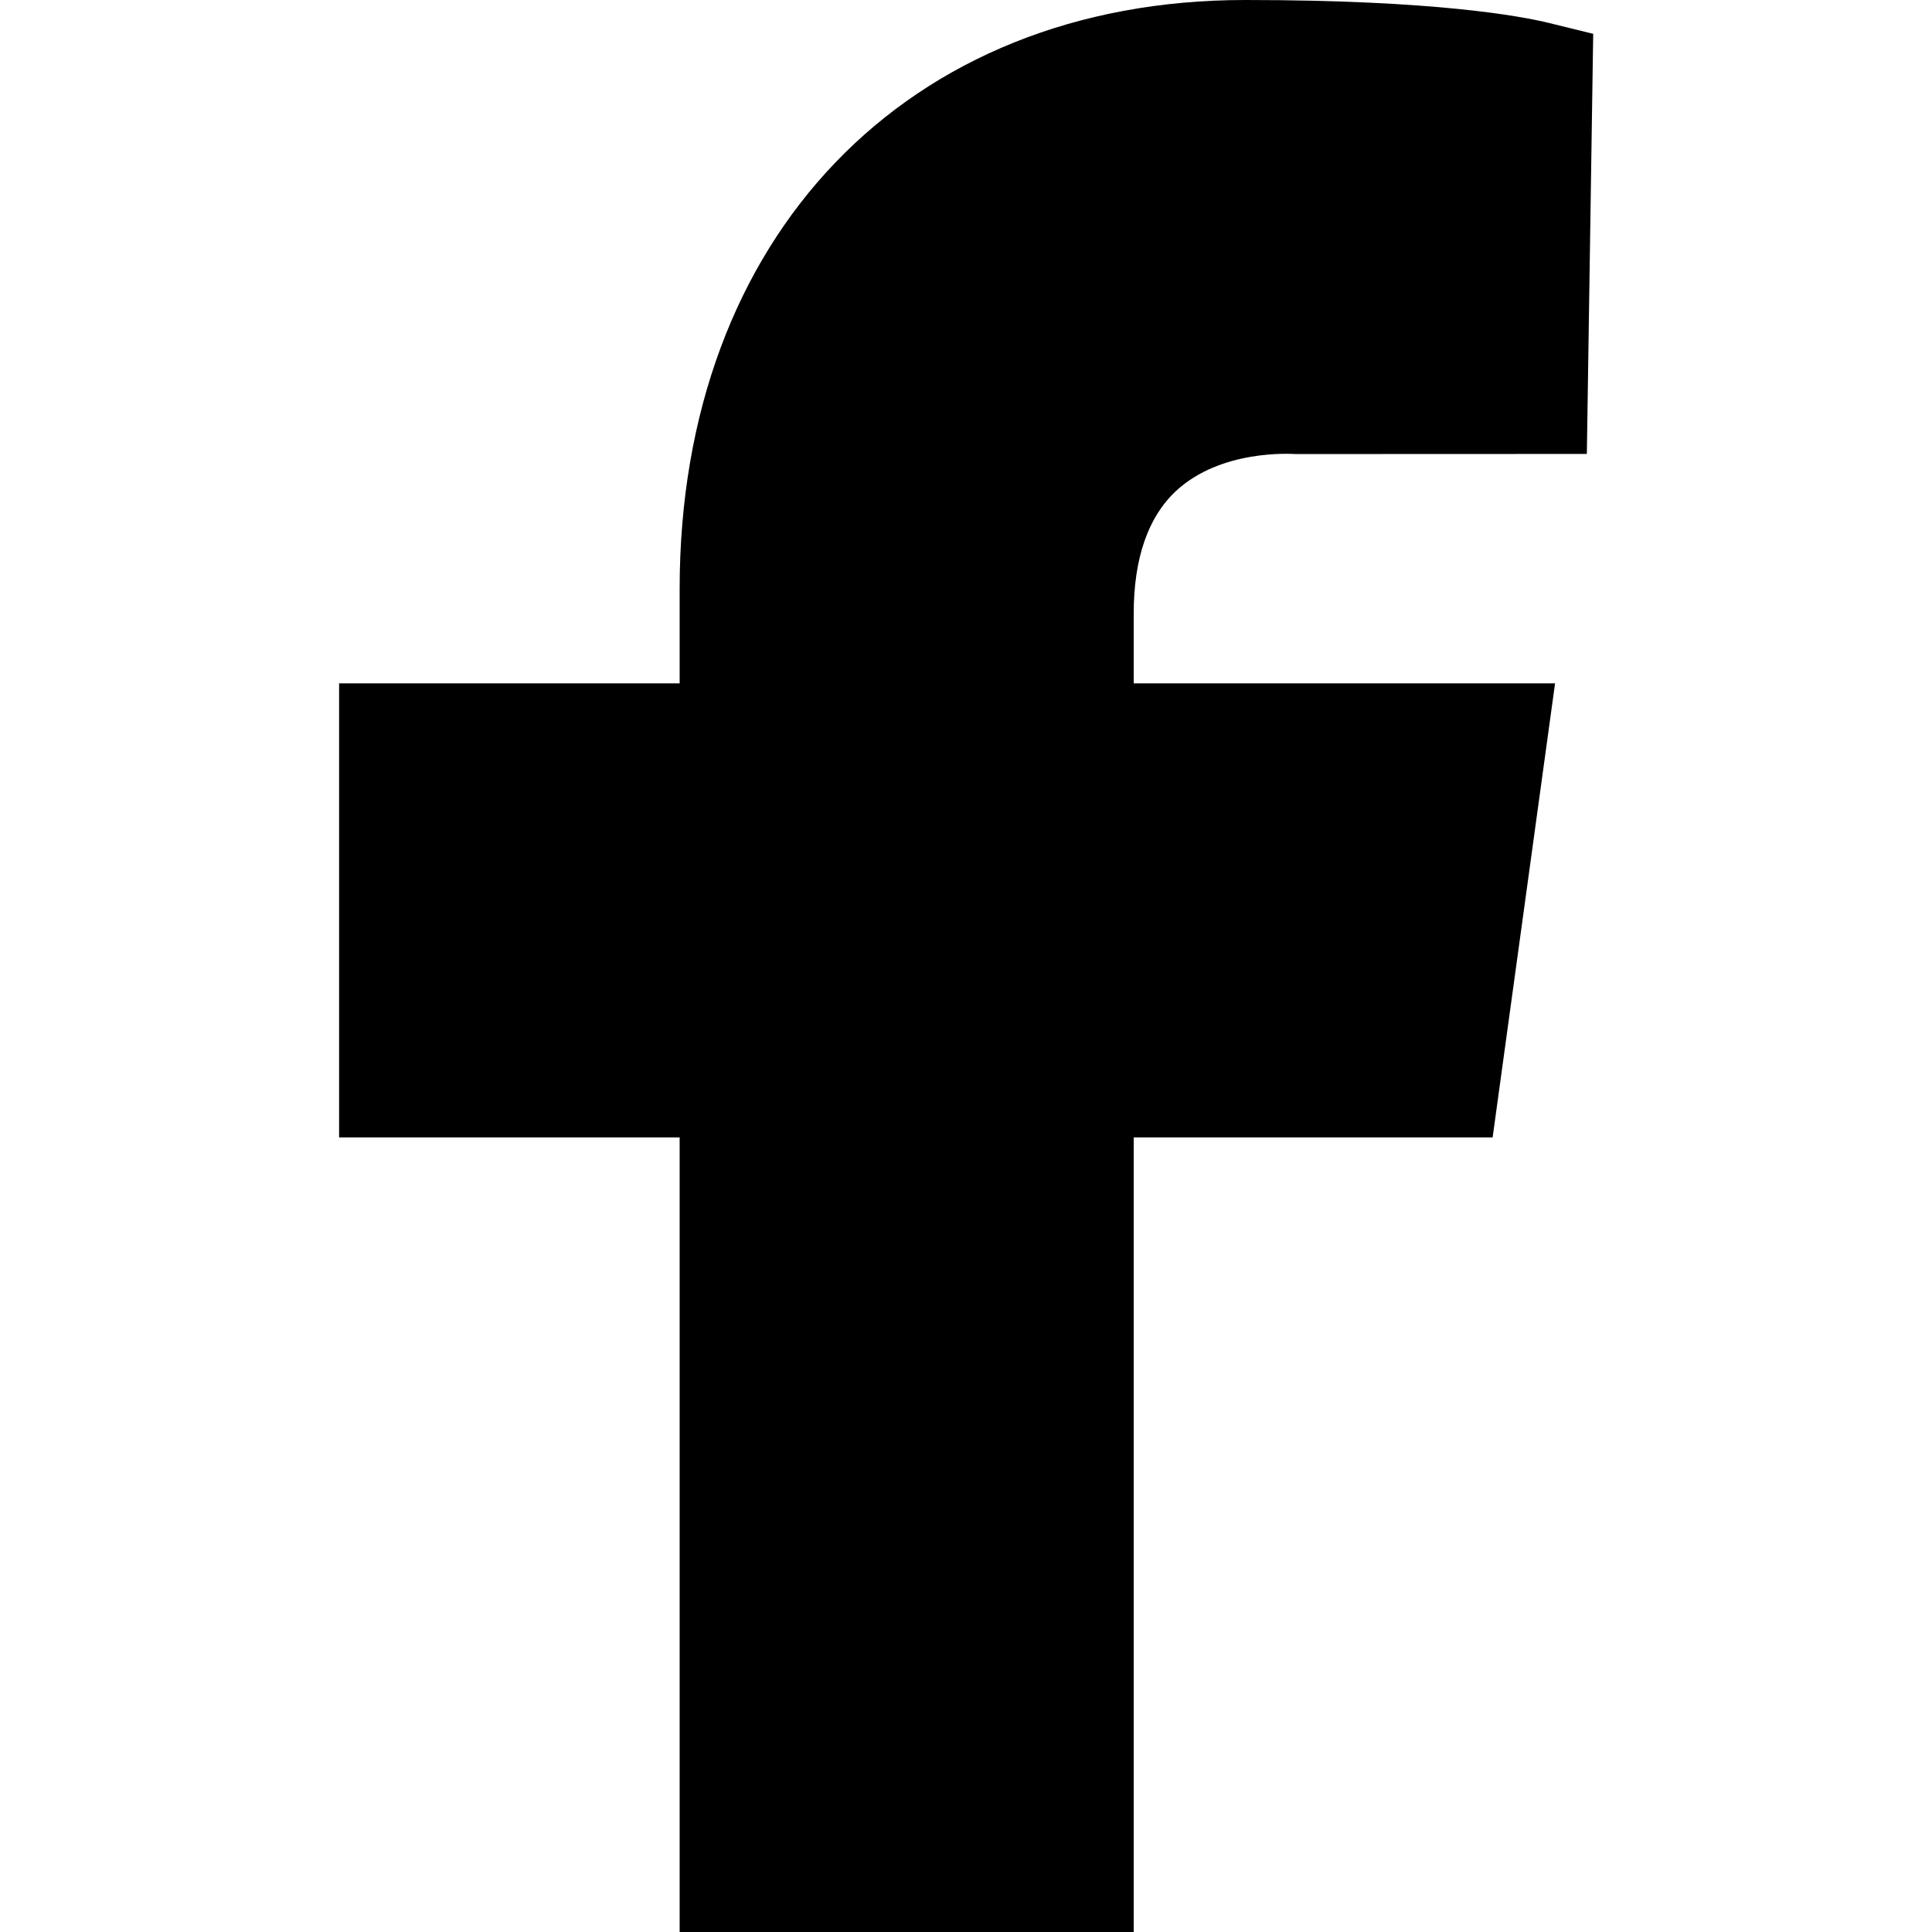
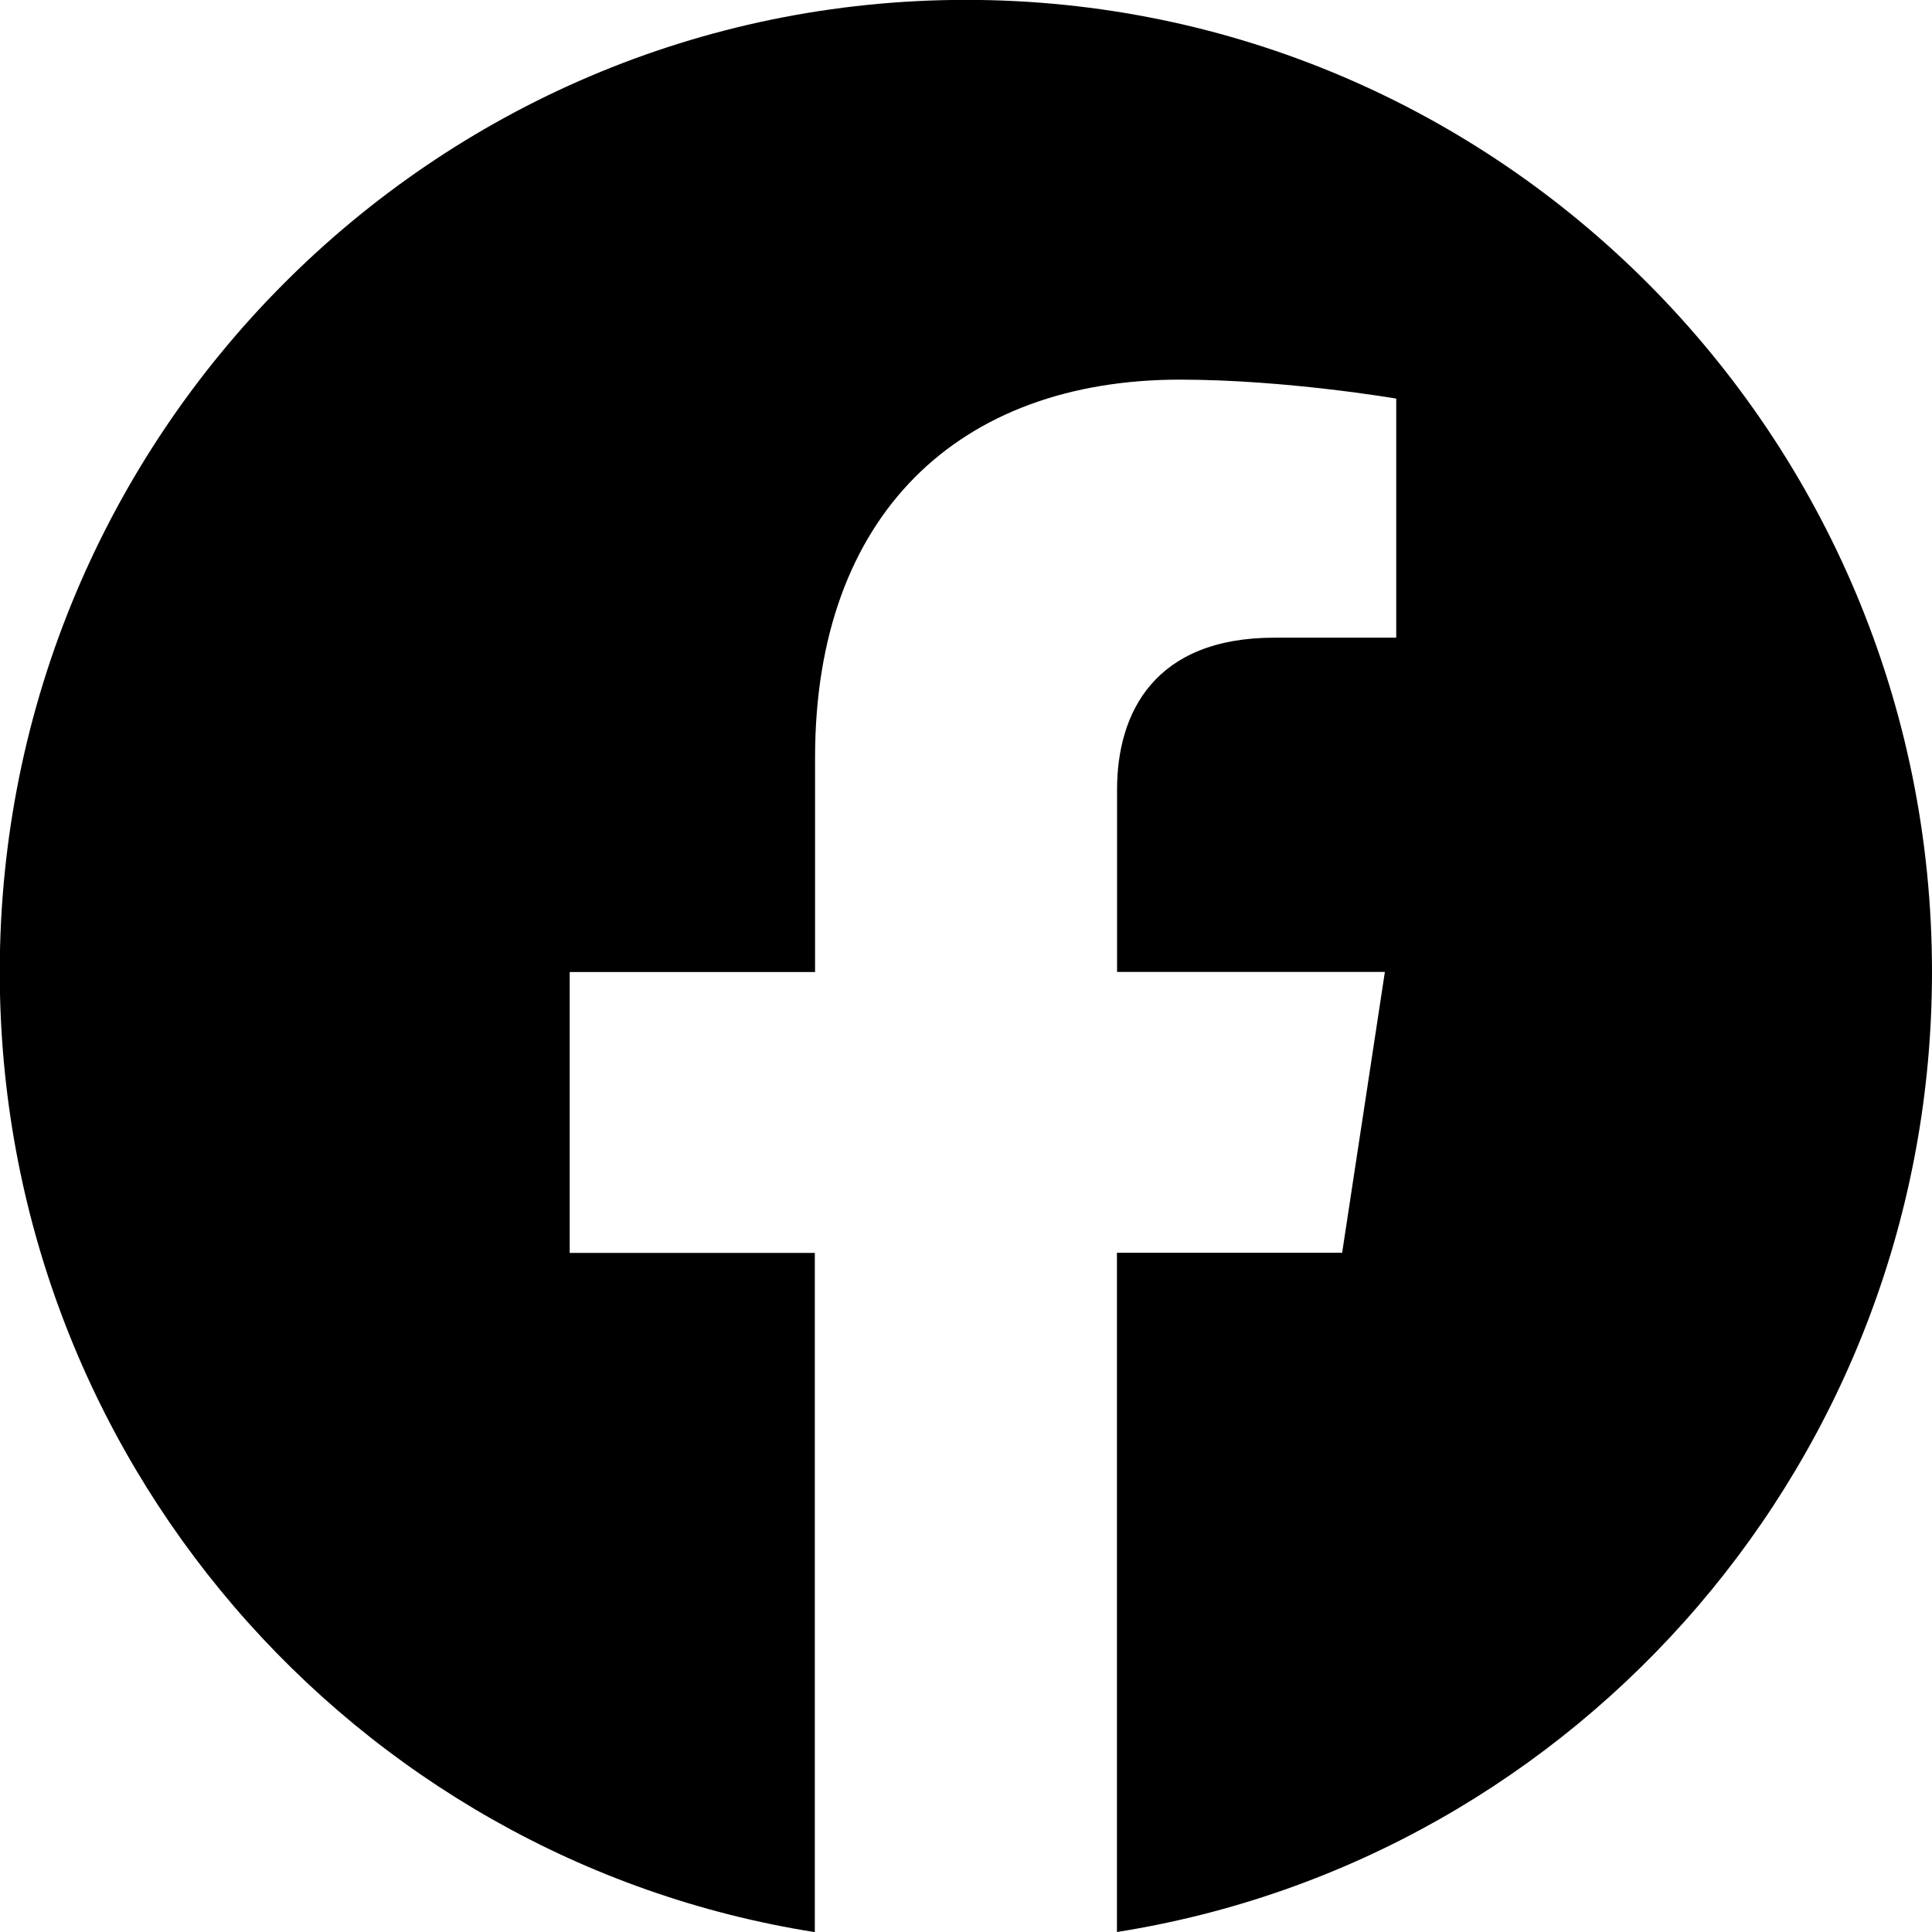
- <svg xmlns="http://www.w3.org/2000/svg" fill="currentColor" width="800px" height="800px" viewBox="0 0 1920 1920">
-   <path d="M1168.737 487.897c44.672-41.401 113.824-36.889 118.9-36.663l289.354-.113 6.317-417.504L1539.65 22.9C1511.675 16.02 1426.053 0 1237.324 0 901.268 0 675.425 235.206 675.425 585.137v93.97H337v451.234h338.425V1920h451.234v-789.66h356.7l62.045-451.233H1126.66v-69.152c0-54.937 14.214-96.112 42.078-122.058" fill-rule="evenodd" />
+ <svg xmlns="http://www.w3.org/2000/svg" width="16" height="16" fill="currentColor" class="bi bi-facebook" viewBox="0 0 16 16">
+   <path d="M16 8.049c0-4.446-3.582-8.05-8-8.05C3.58 0-.002 3.603-.002 8.05c0 4.017 2.926 7.347 6.75 7.951v-5.625h-2.03V8.05H6.75V6.275c0-2.017 1.195-3.131 3.022-3.131.876 0 1.791.157 1.791.157v1.98h-1.009c-.993 0-1.303.621-1.303 1.258v1.51h2.218l-.354 2.326H9.25V16c3.824-.604 6.75-3.934 6.75-7.951" />
</svg>
